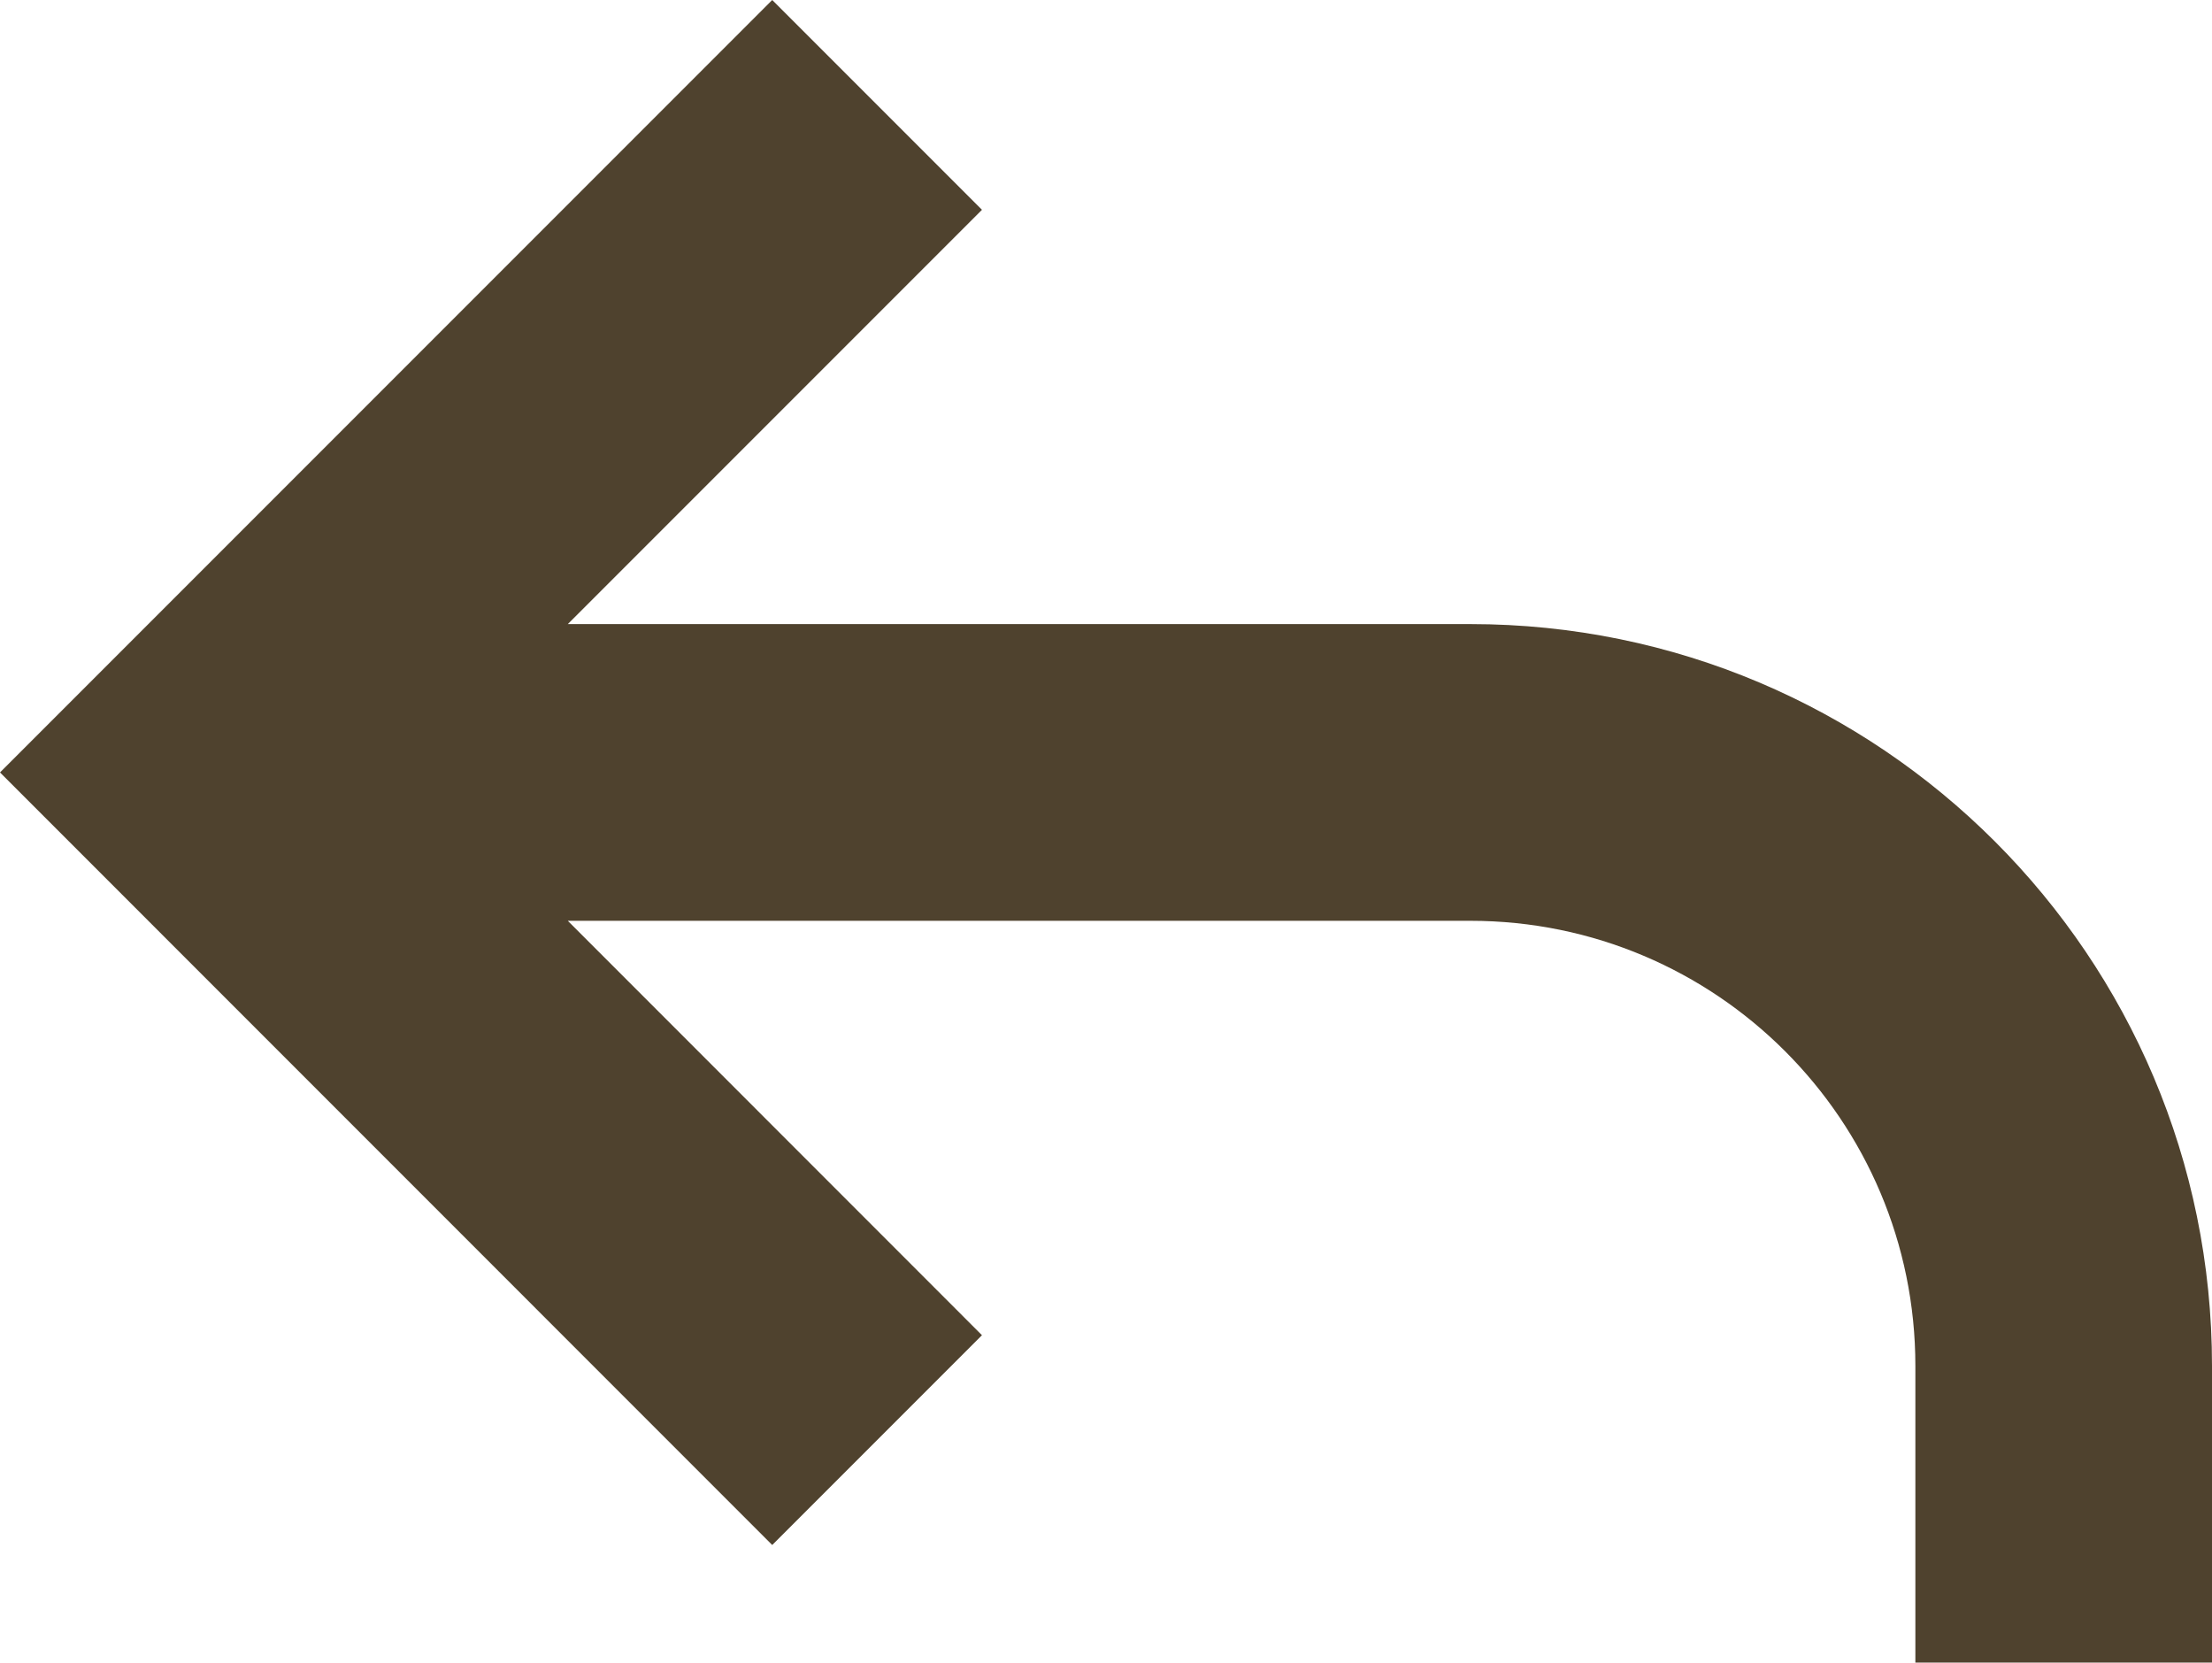
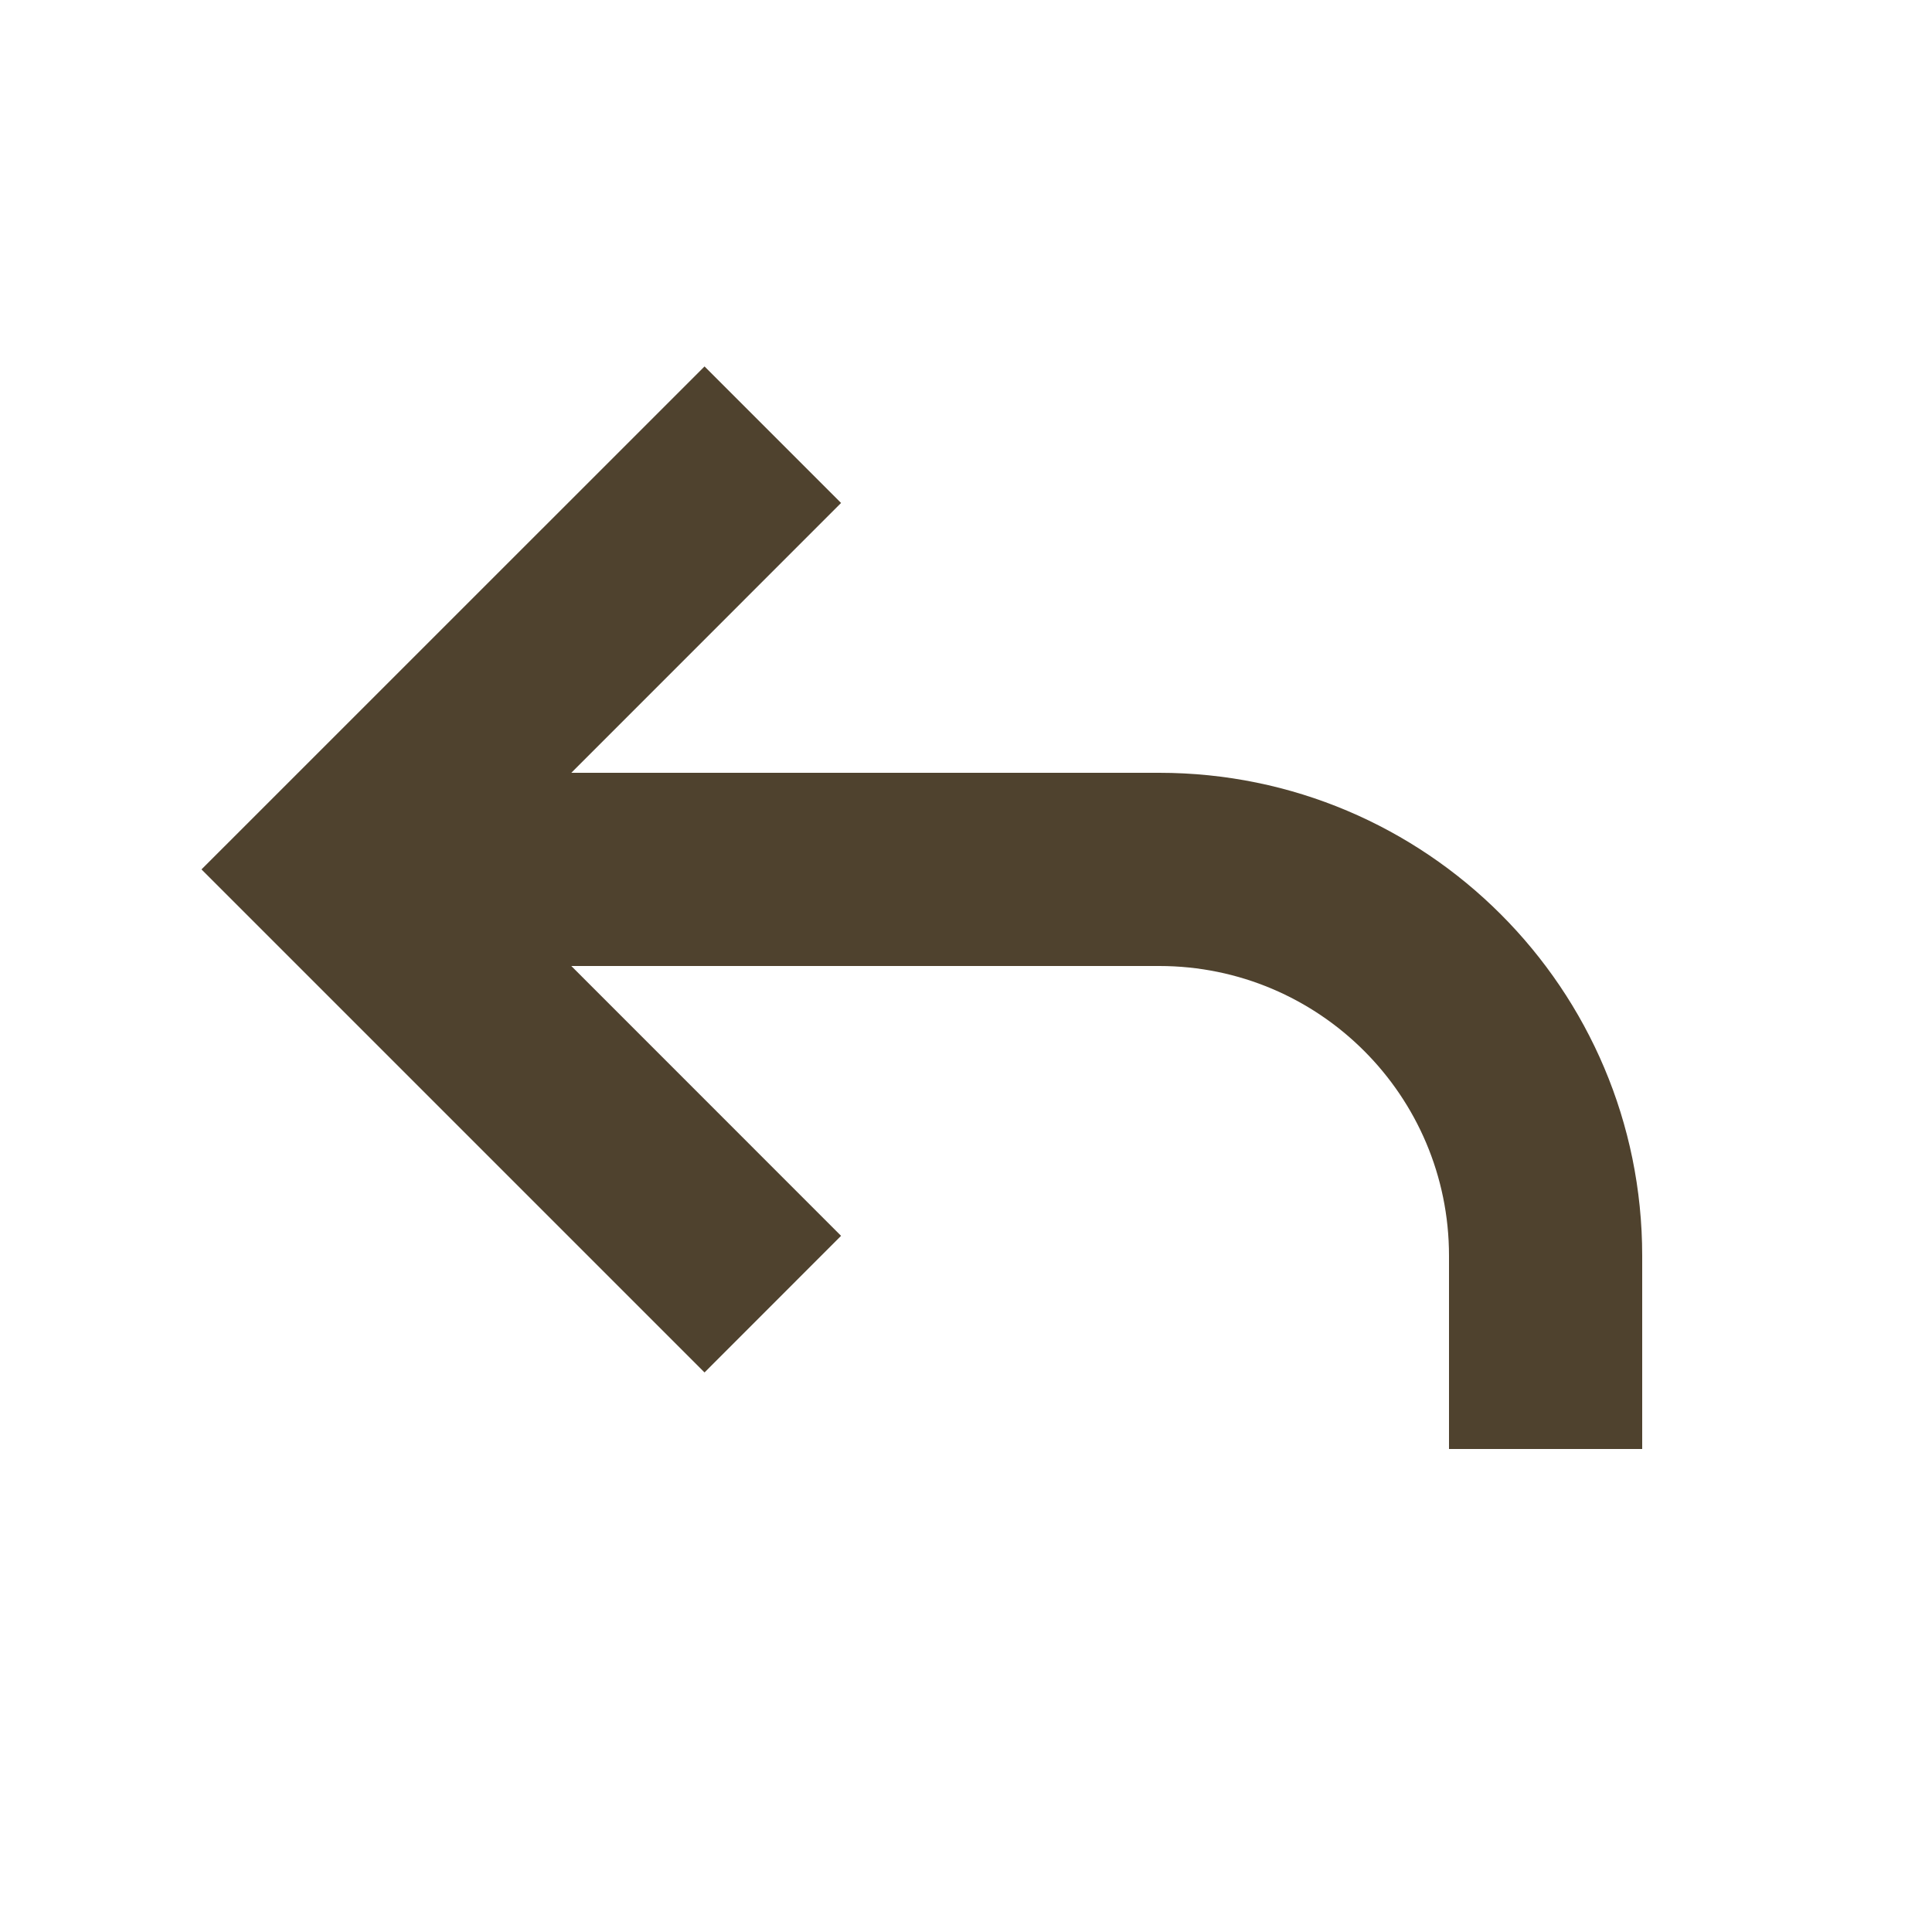
- <svg xmlns="http://www.w3.org/2000/svg" preserveAspectRatio="none" overflow="visible" style="display: block;" width="17.897" height="13.448" viewBox="0 0 17.897 13.448" fill="none">
-   <g id="arrow-left-curved">
-     <path id="icon" d="M7.945 1.697L4.594 5.048H11.897C15.211 5.048 17.897 7.735 17.897 11.048V13.448H15.497V11.048C15.497 9.06 13.885 7.448 11.897 7.448H4.594L7.945 10.8L6.248 12.497L0 6.248L6.248 0L7.945 1.697Z" fill="#4F422E" />
+ <svg xmlns="http://www.w3.org/2000/svg" preserveAspectRatio="none" overflow="visible" style="display: block;" width="24" height="24" viewBox="0 0 24 24" fill="none">
+   <g id="Fixer">
+     <path id="PaintMe" d="M10.448 6.248L7.097 9.6H14.4C17.714 9.6 20.4 12.286 20.4 15.6V18H18V15.6C18 13.612 16.388 12 14.4 12H7.097L10.448 15.352L8.752 17.049L2.503 10.8L8.752 4.552L10.448 6.248Z" fill="#4F422E" />
  </g>
</svg>
